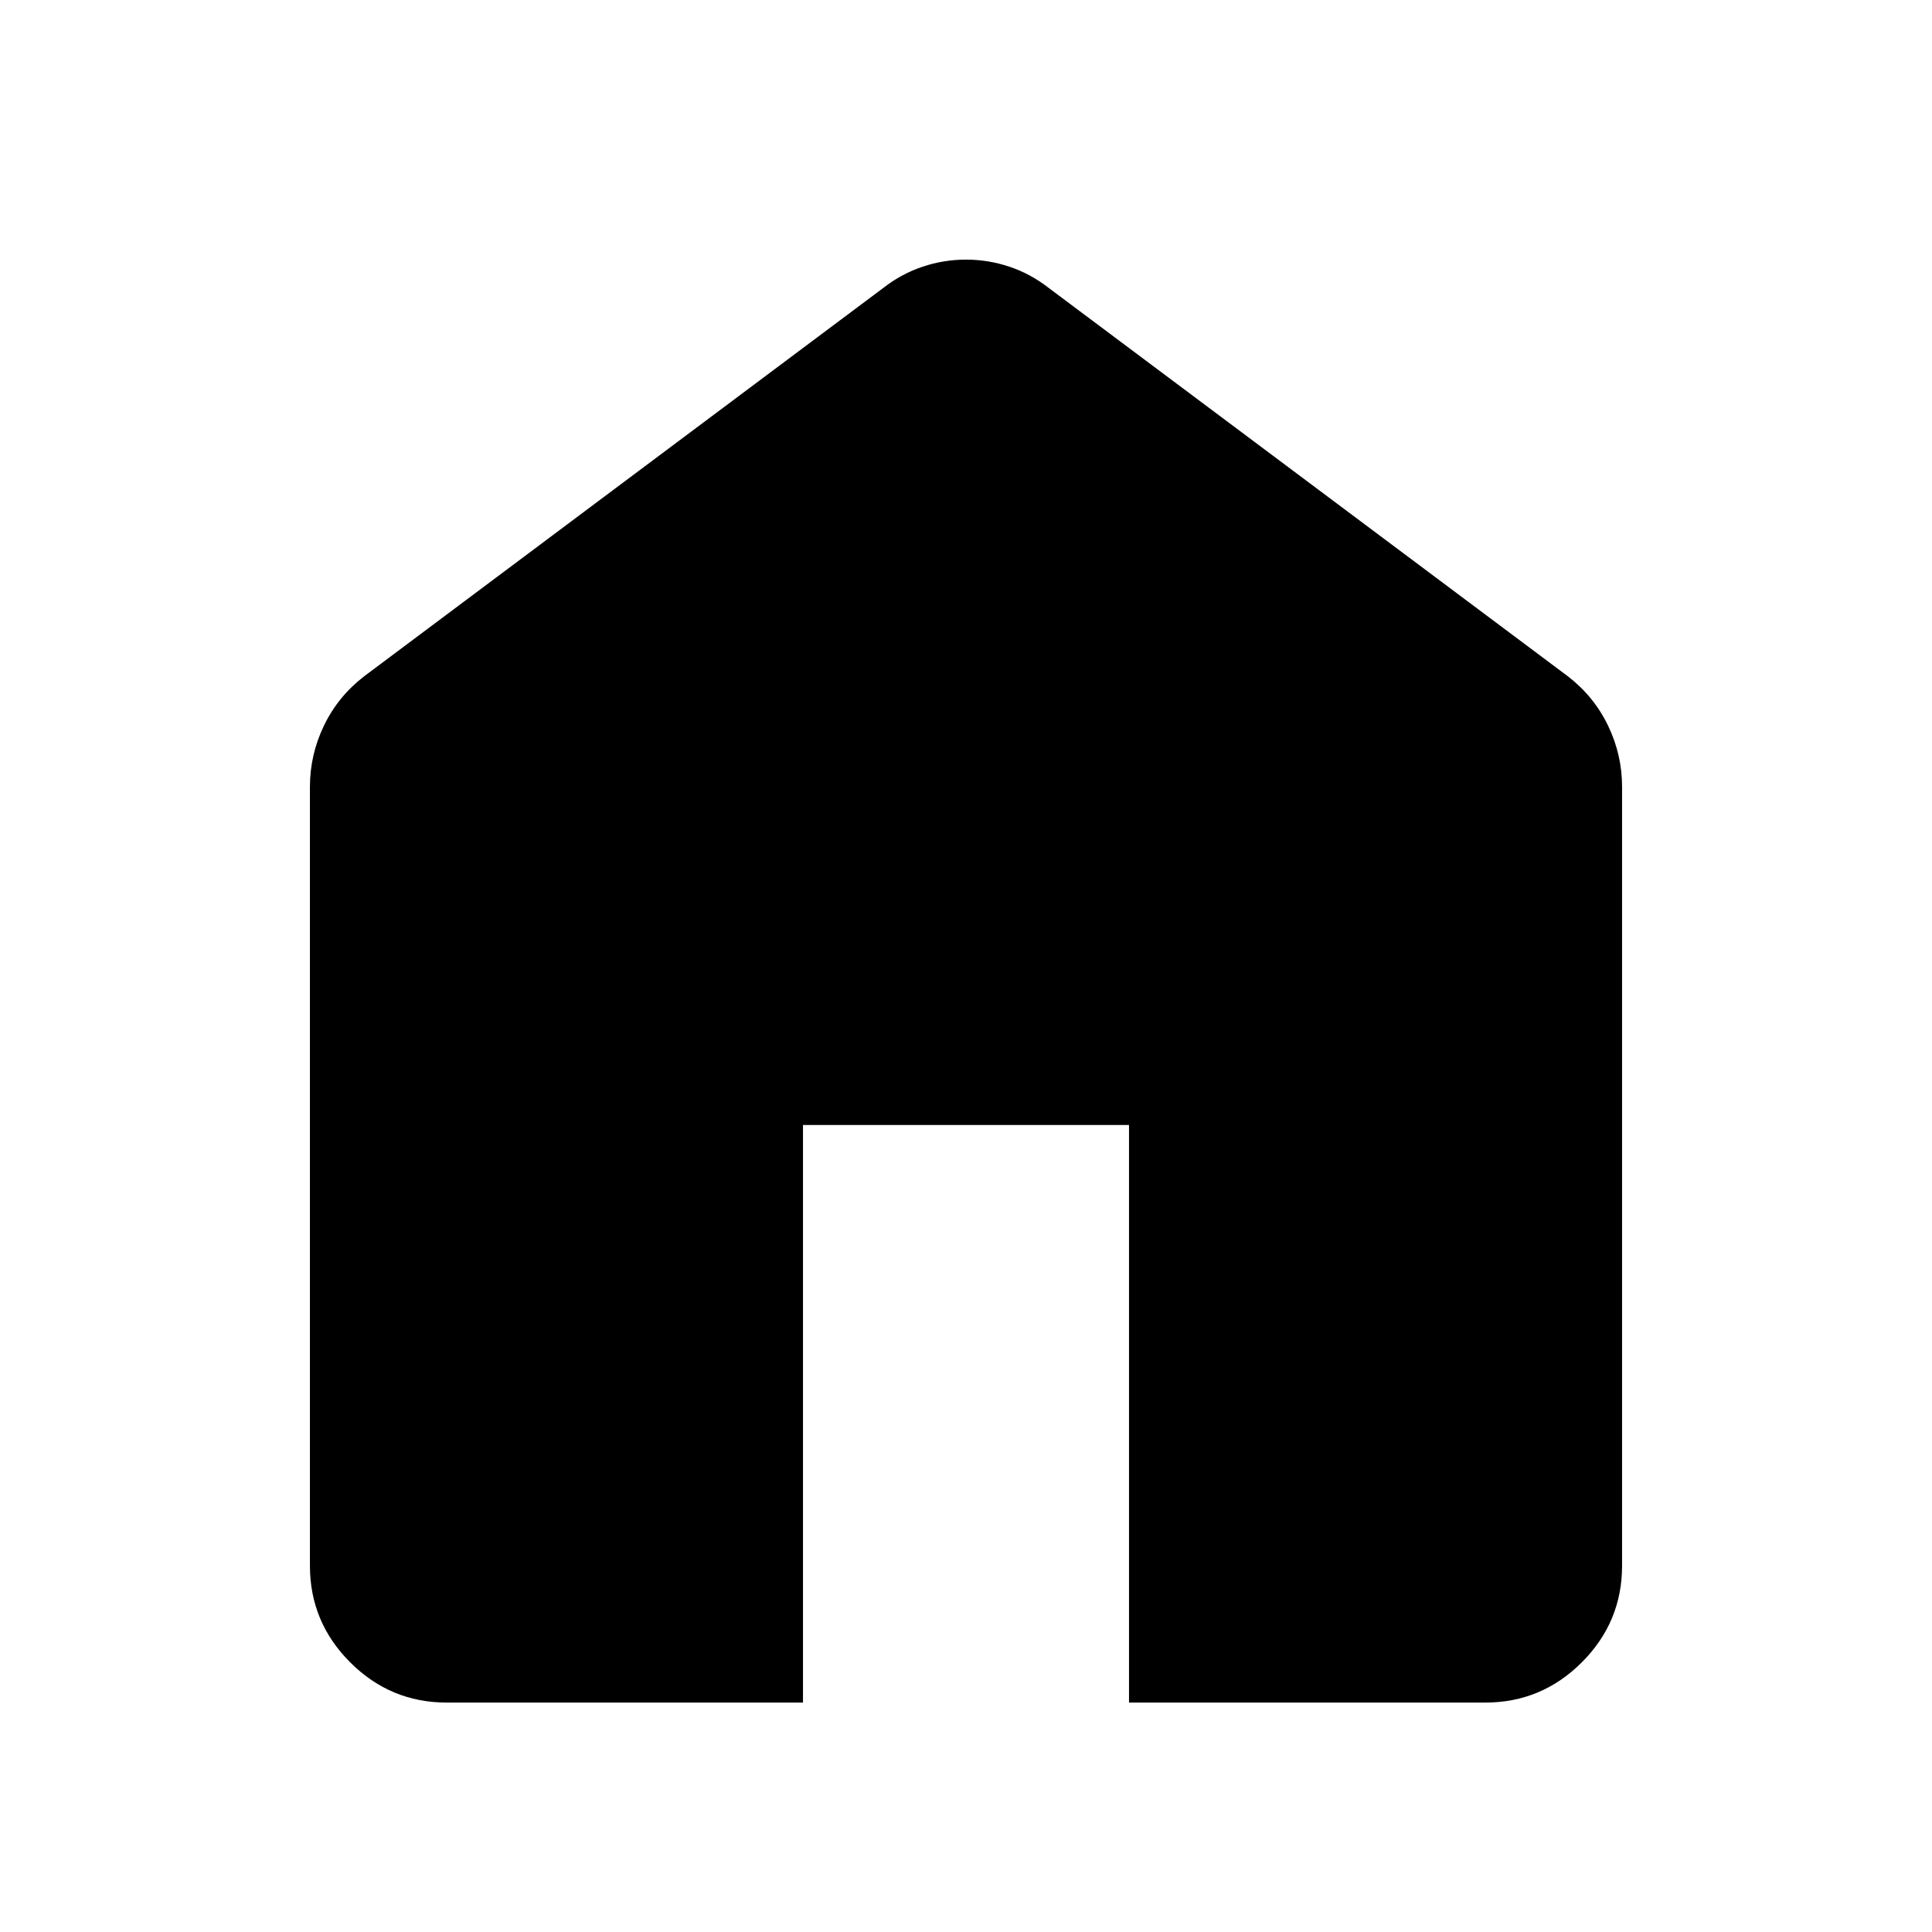
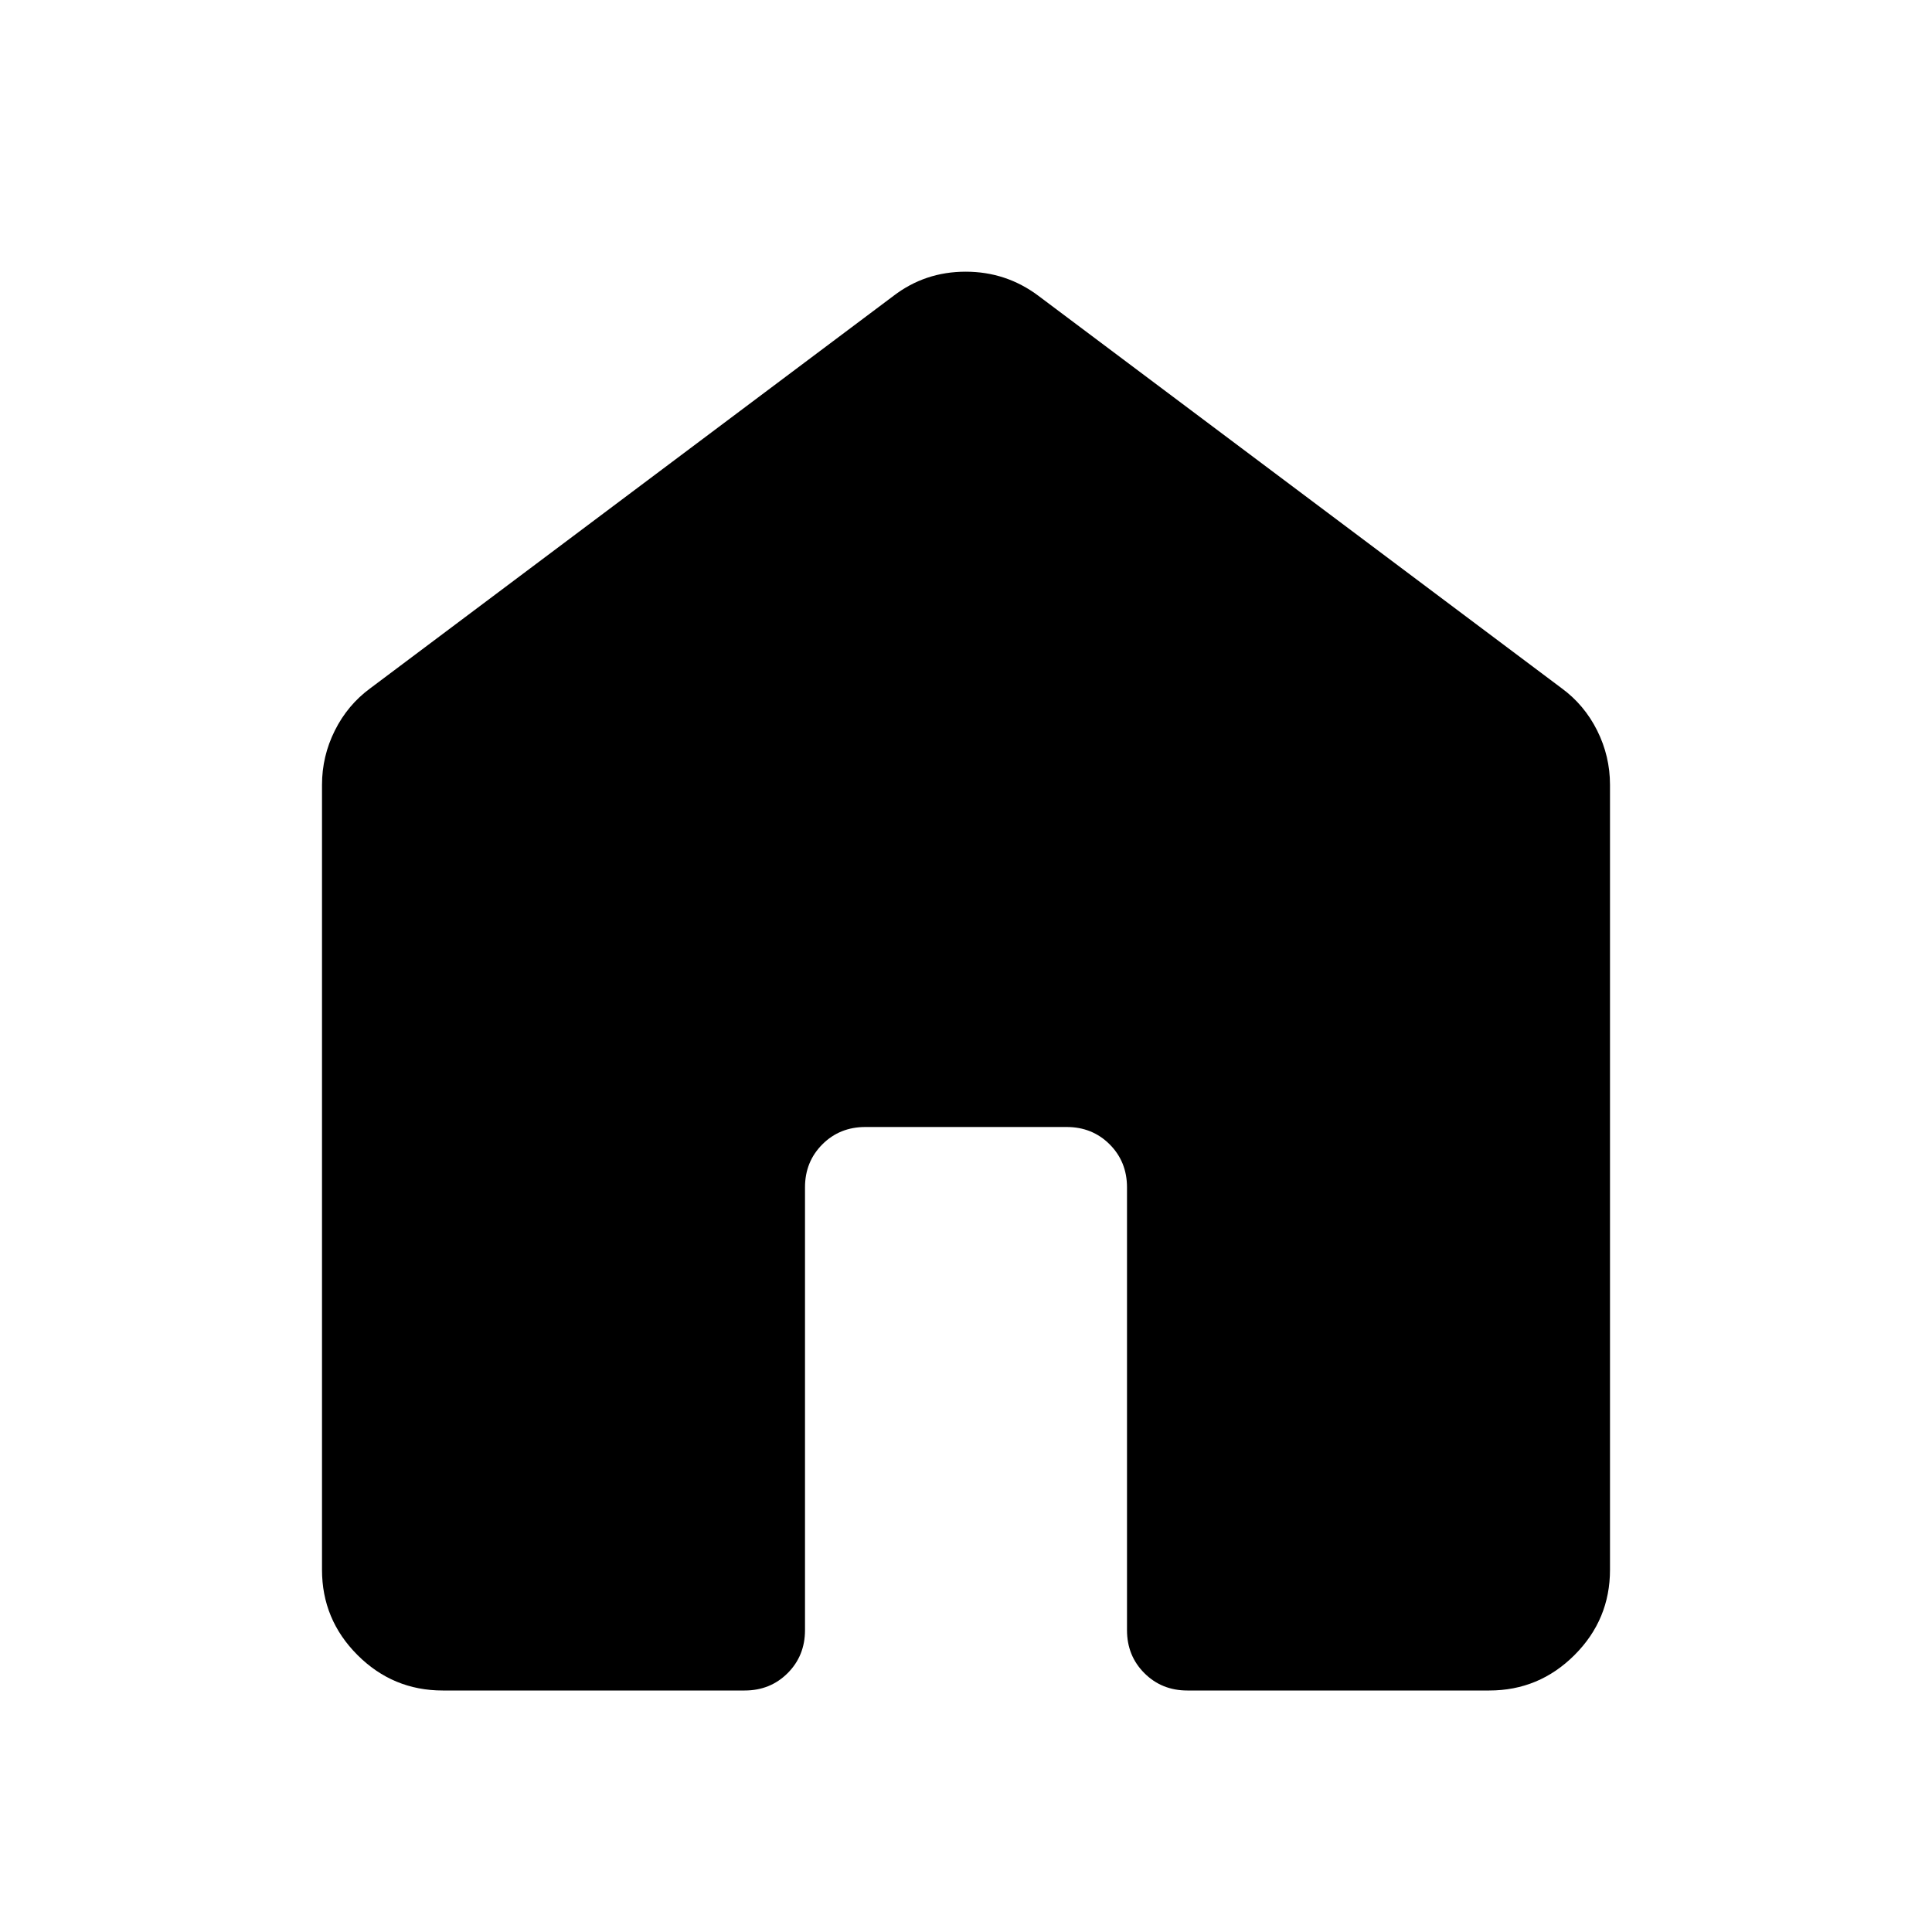
- <svg xmlns="http://www.w3.org/2000/svg" height="48" width="48">
-   <path d="M11.1 42.3q-1.4 0-2.4-1t-1-2.4V19.55q0-.8.35-1.525.35-.725 1-1.225l12.9-9.65q.45-.35.975-.525Q23.45 6.45 24 6.45q.55 0 1.075.175.525.175.975.525l12.9 9.65q.65.5 1 1.225.35.725.35 1.525V38.9q0 1.4-1 2.4t-2.4 1h-8.85V27.95h-8.1V42.3Z" />
+ <svg xmlns="http://www.w3.org/2000/svg" height="48px" viewBox="0 -960 960 960" width="48px">
+   <path d="M160-180v-390q0-14.25 6.38-27 6.37-12.75 17.62-21l260-195q15.68-12 35.84-12Q500-825 516-813l260 195q11.25 8.25 17.63 21 6.37 12.75 6.37 27v390q0 24.75-17.62 42.37Q764.75-120 740-120H590q-12.75 0-21.37-8.63Q560-137.25 560-150v-220q0-12.75-8.62-21.38Q542.75-400 530-400H430q-12.75 0-21.37 8.62Q400-382.75 400-370v220q0 12.75-8.62 21.37Q382.75-120 370-120H220q-24.75 0-42.37-17.63Q160-155.25 160-180Z" />
</svg>
